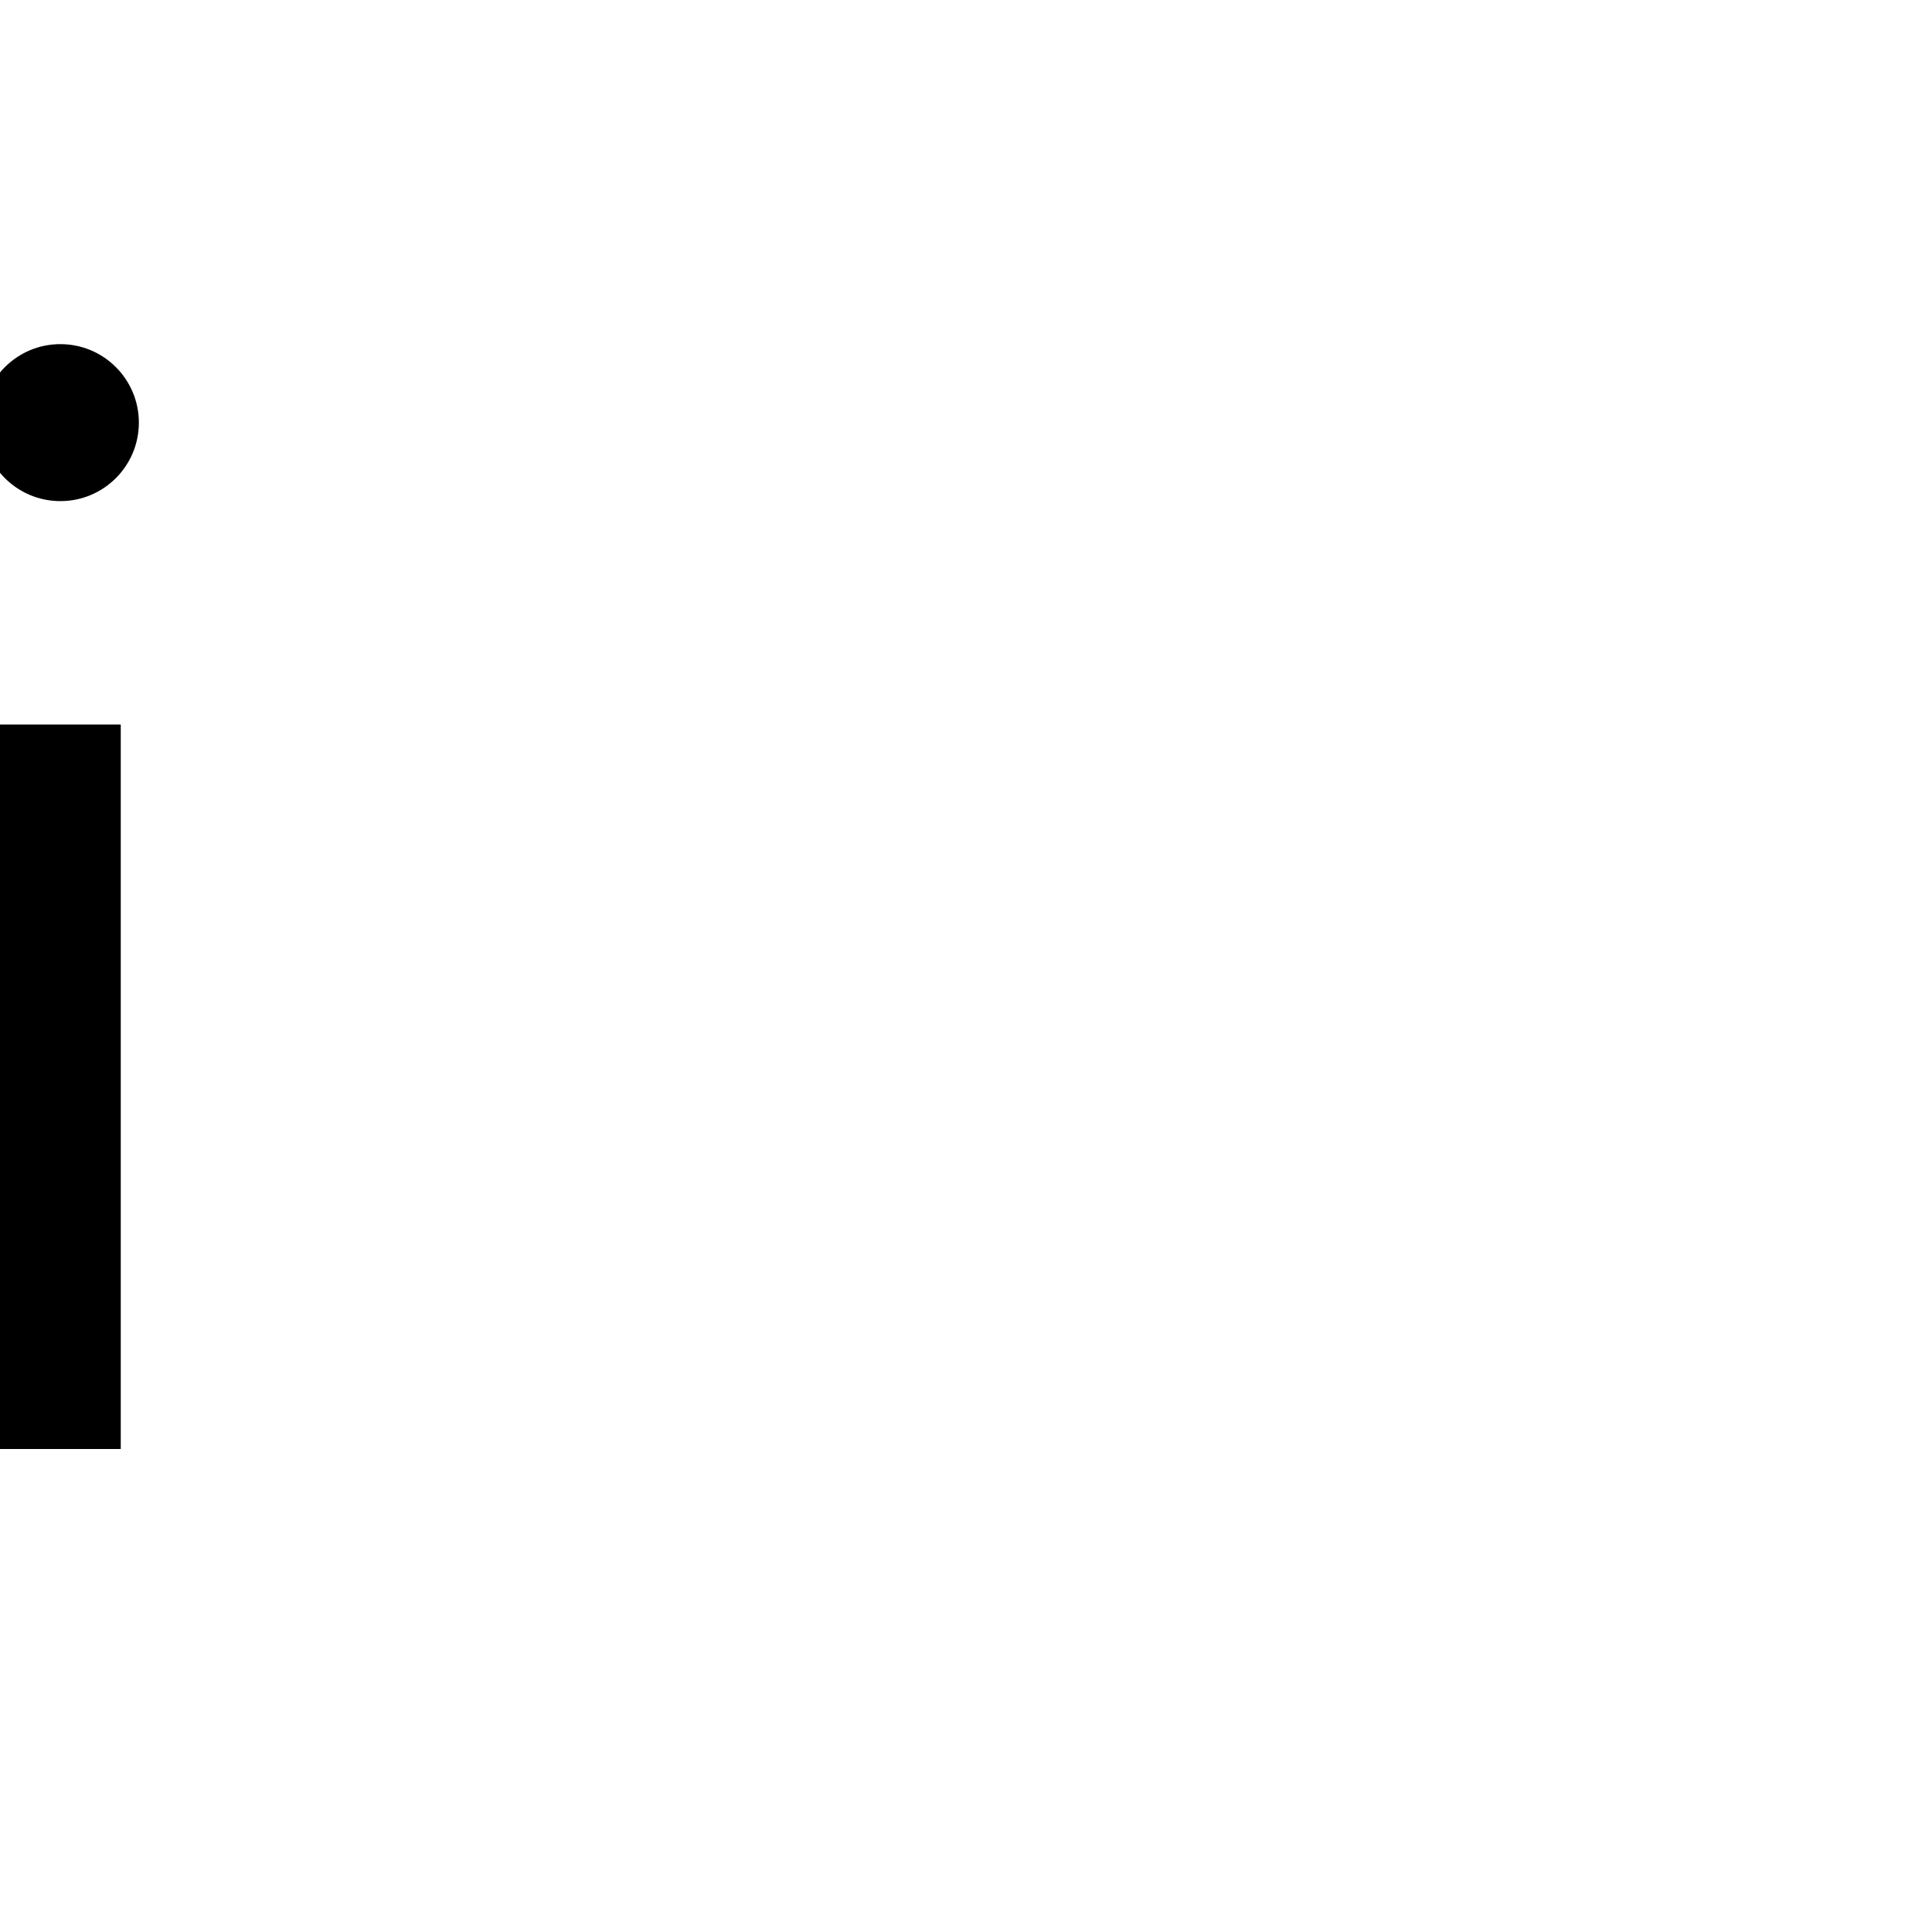
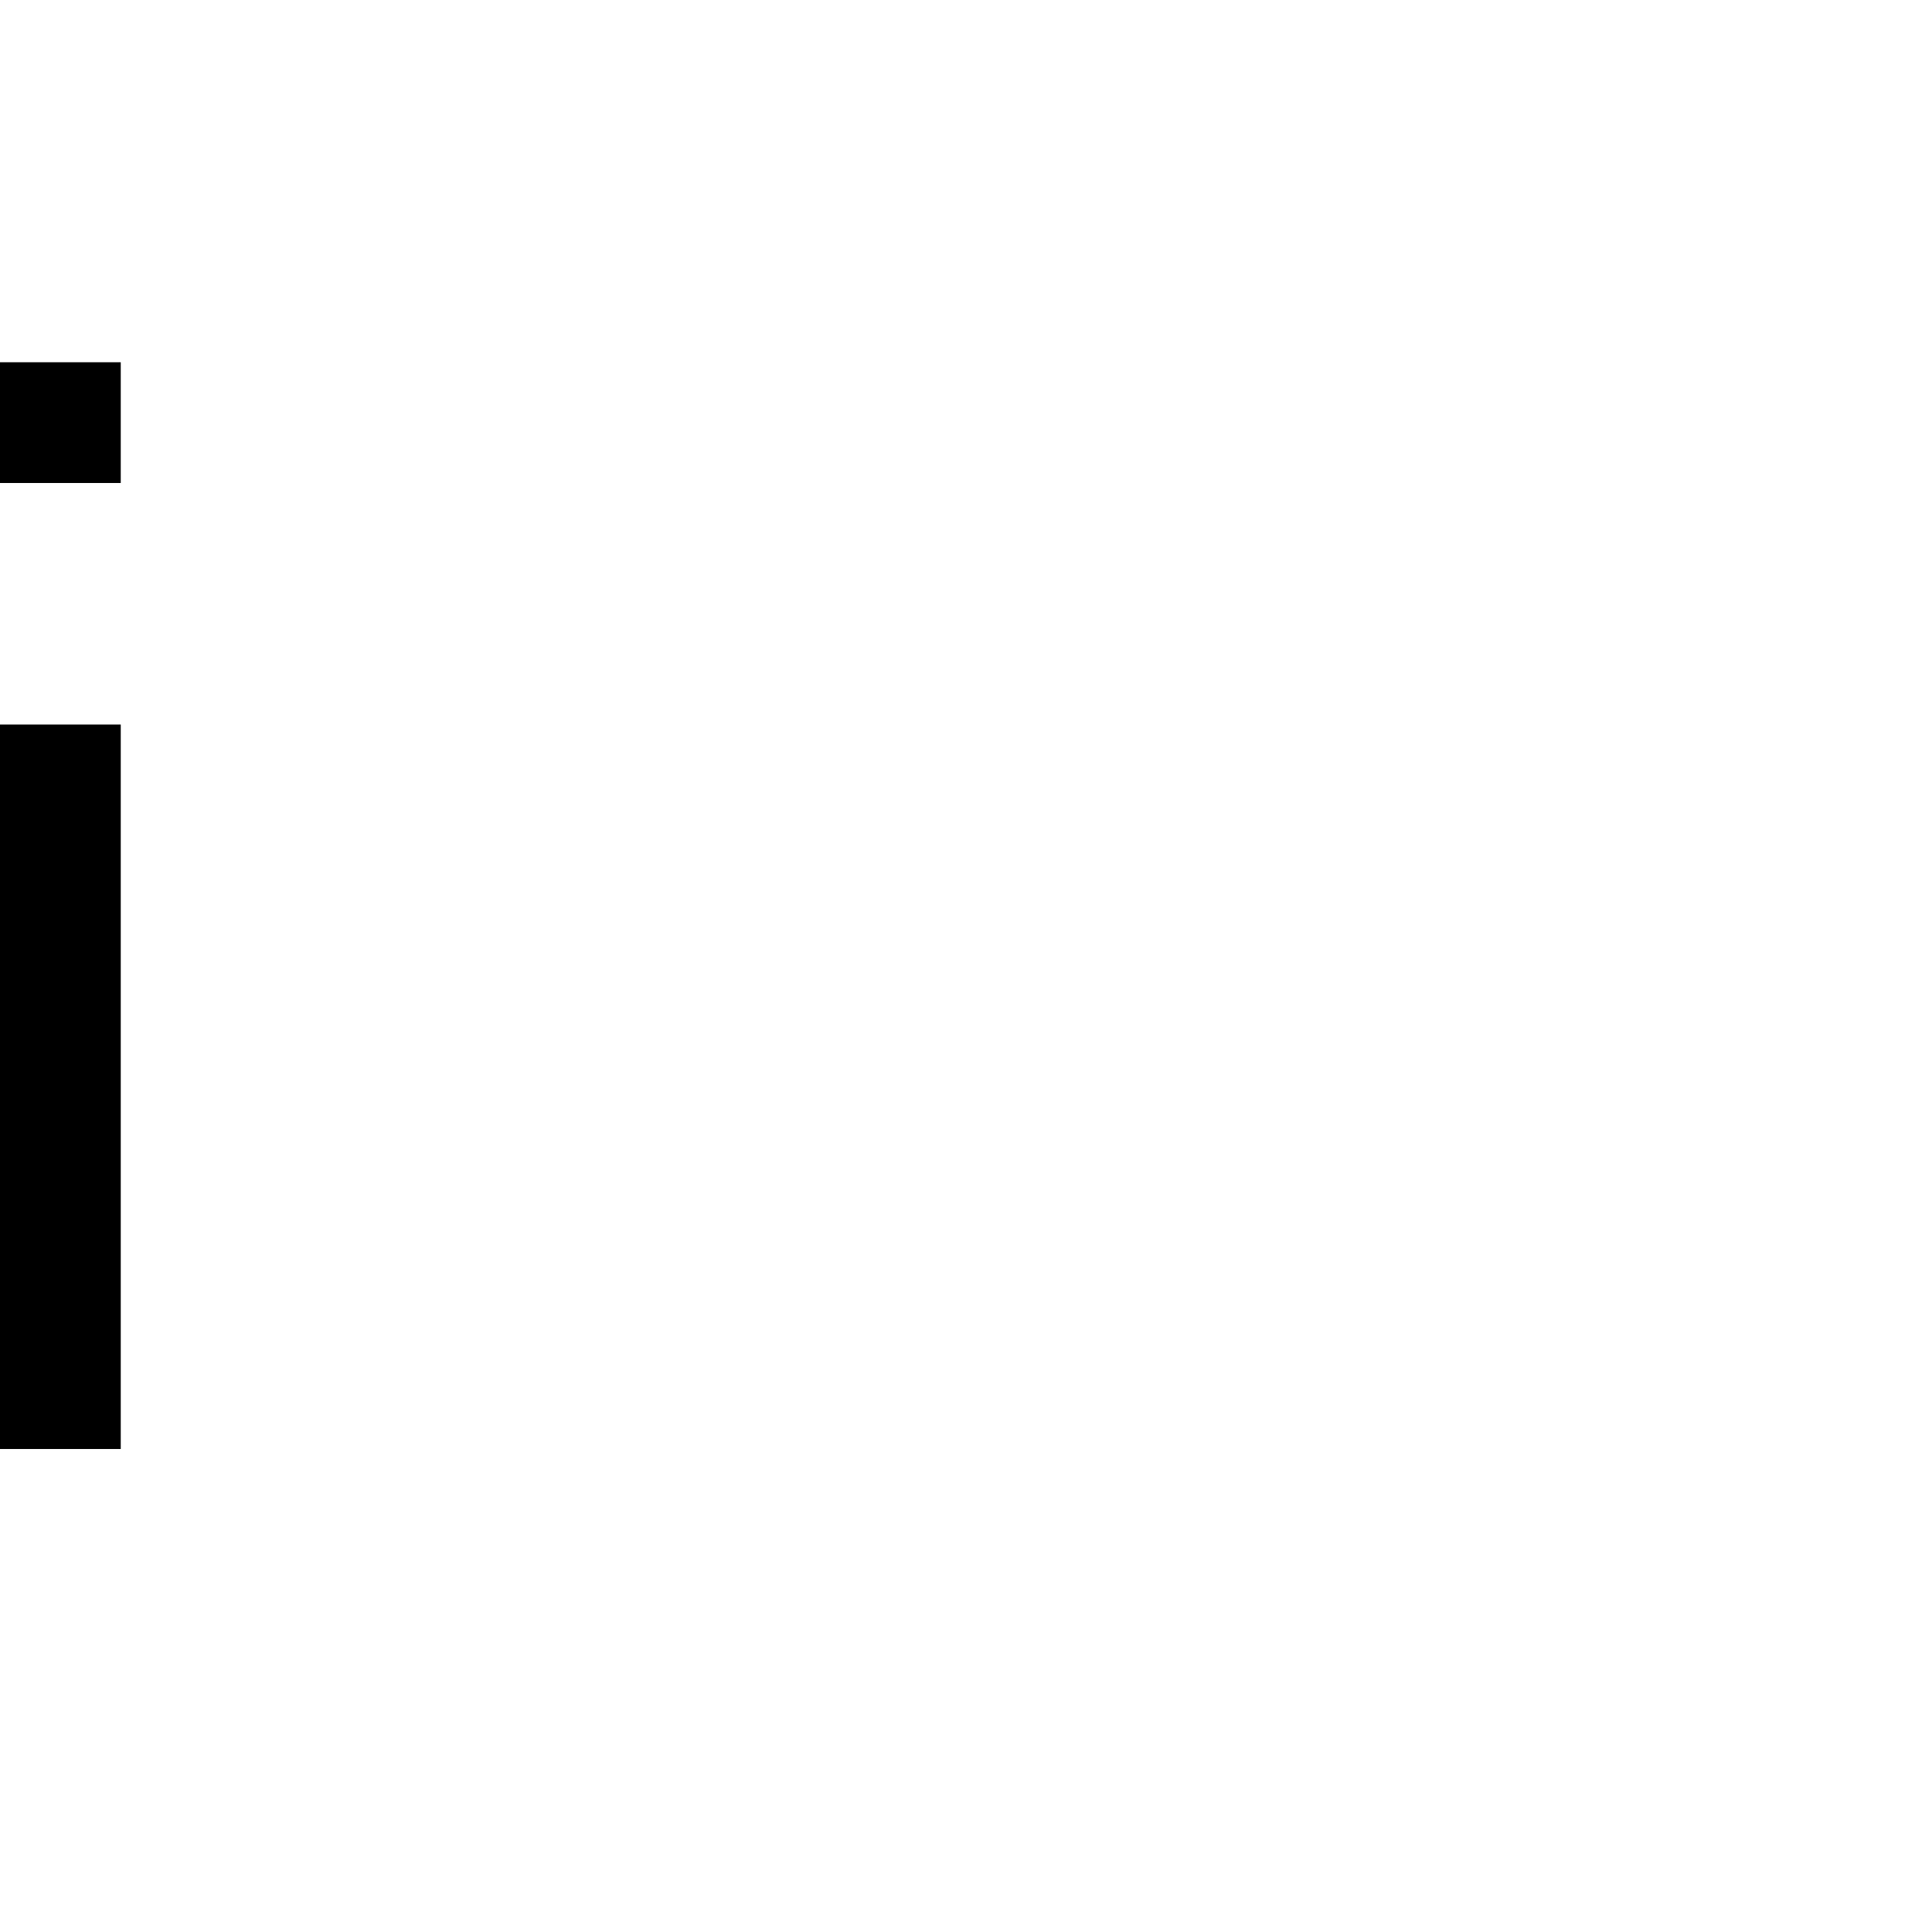
<svg xmlns="http://www.w3.org/2000/svg" viewBox="0 0 16 16" width="160" height="160">
  <path d="M0.500 6.000 C0.500 7.667 0.500 10.333 0.500 12.000 " fill="none" stroke="#000" stroke-width="1.0" stroke-linecap="butt" stroke-linejoin="miter" stroke-miterlimit="4" />
-   <circle cx="0.5" cy="3.5" r="0.65" fill="#000" />
+   <rect x="0.0" y="3.0" width="1.0" height="1.0" rx="0" fill="#000" />
</svg>
